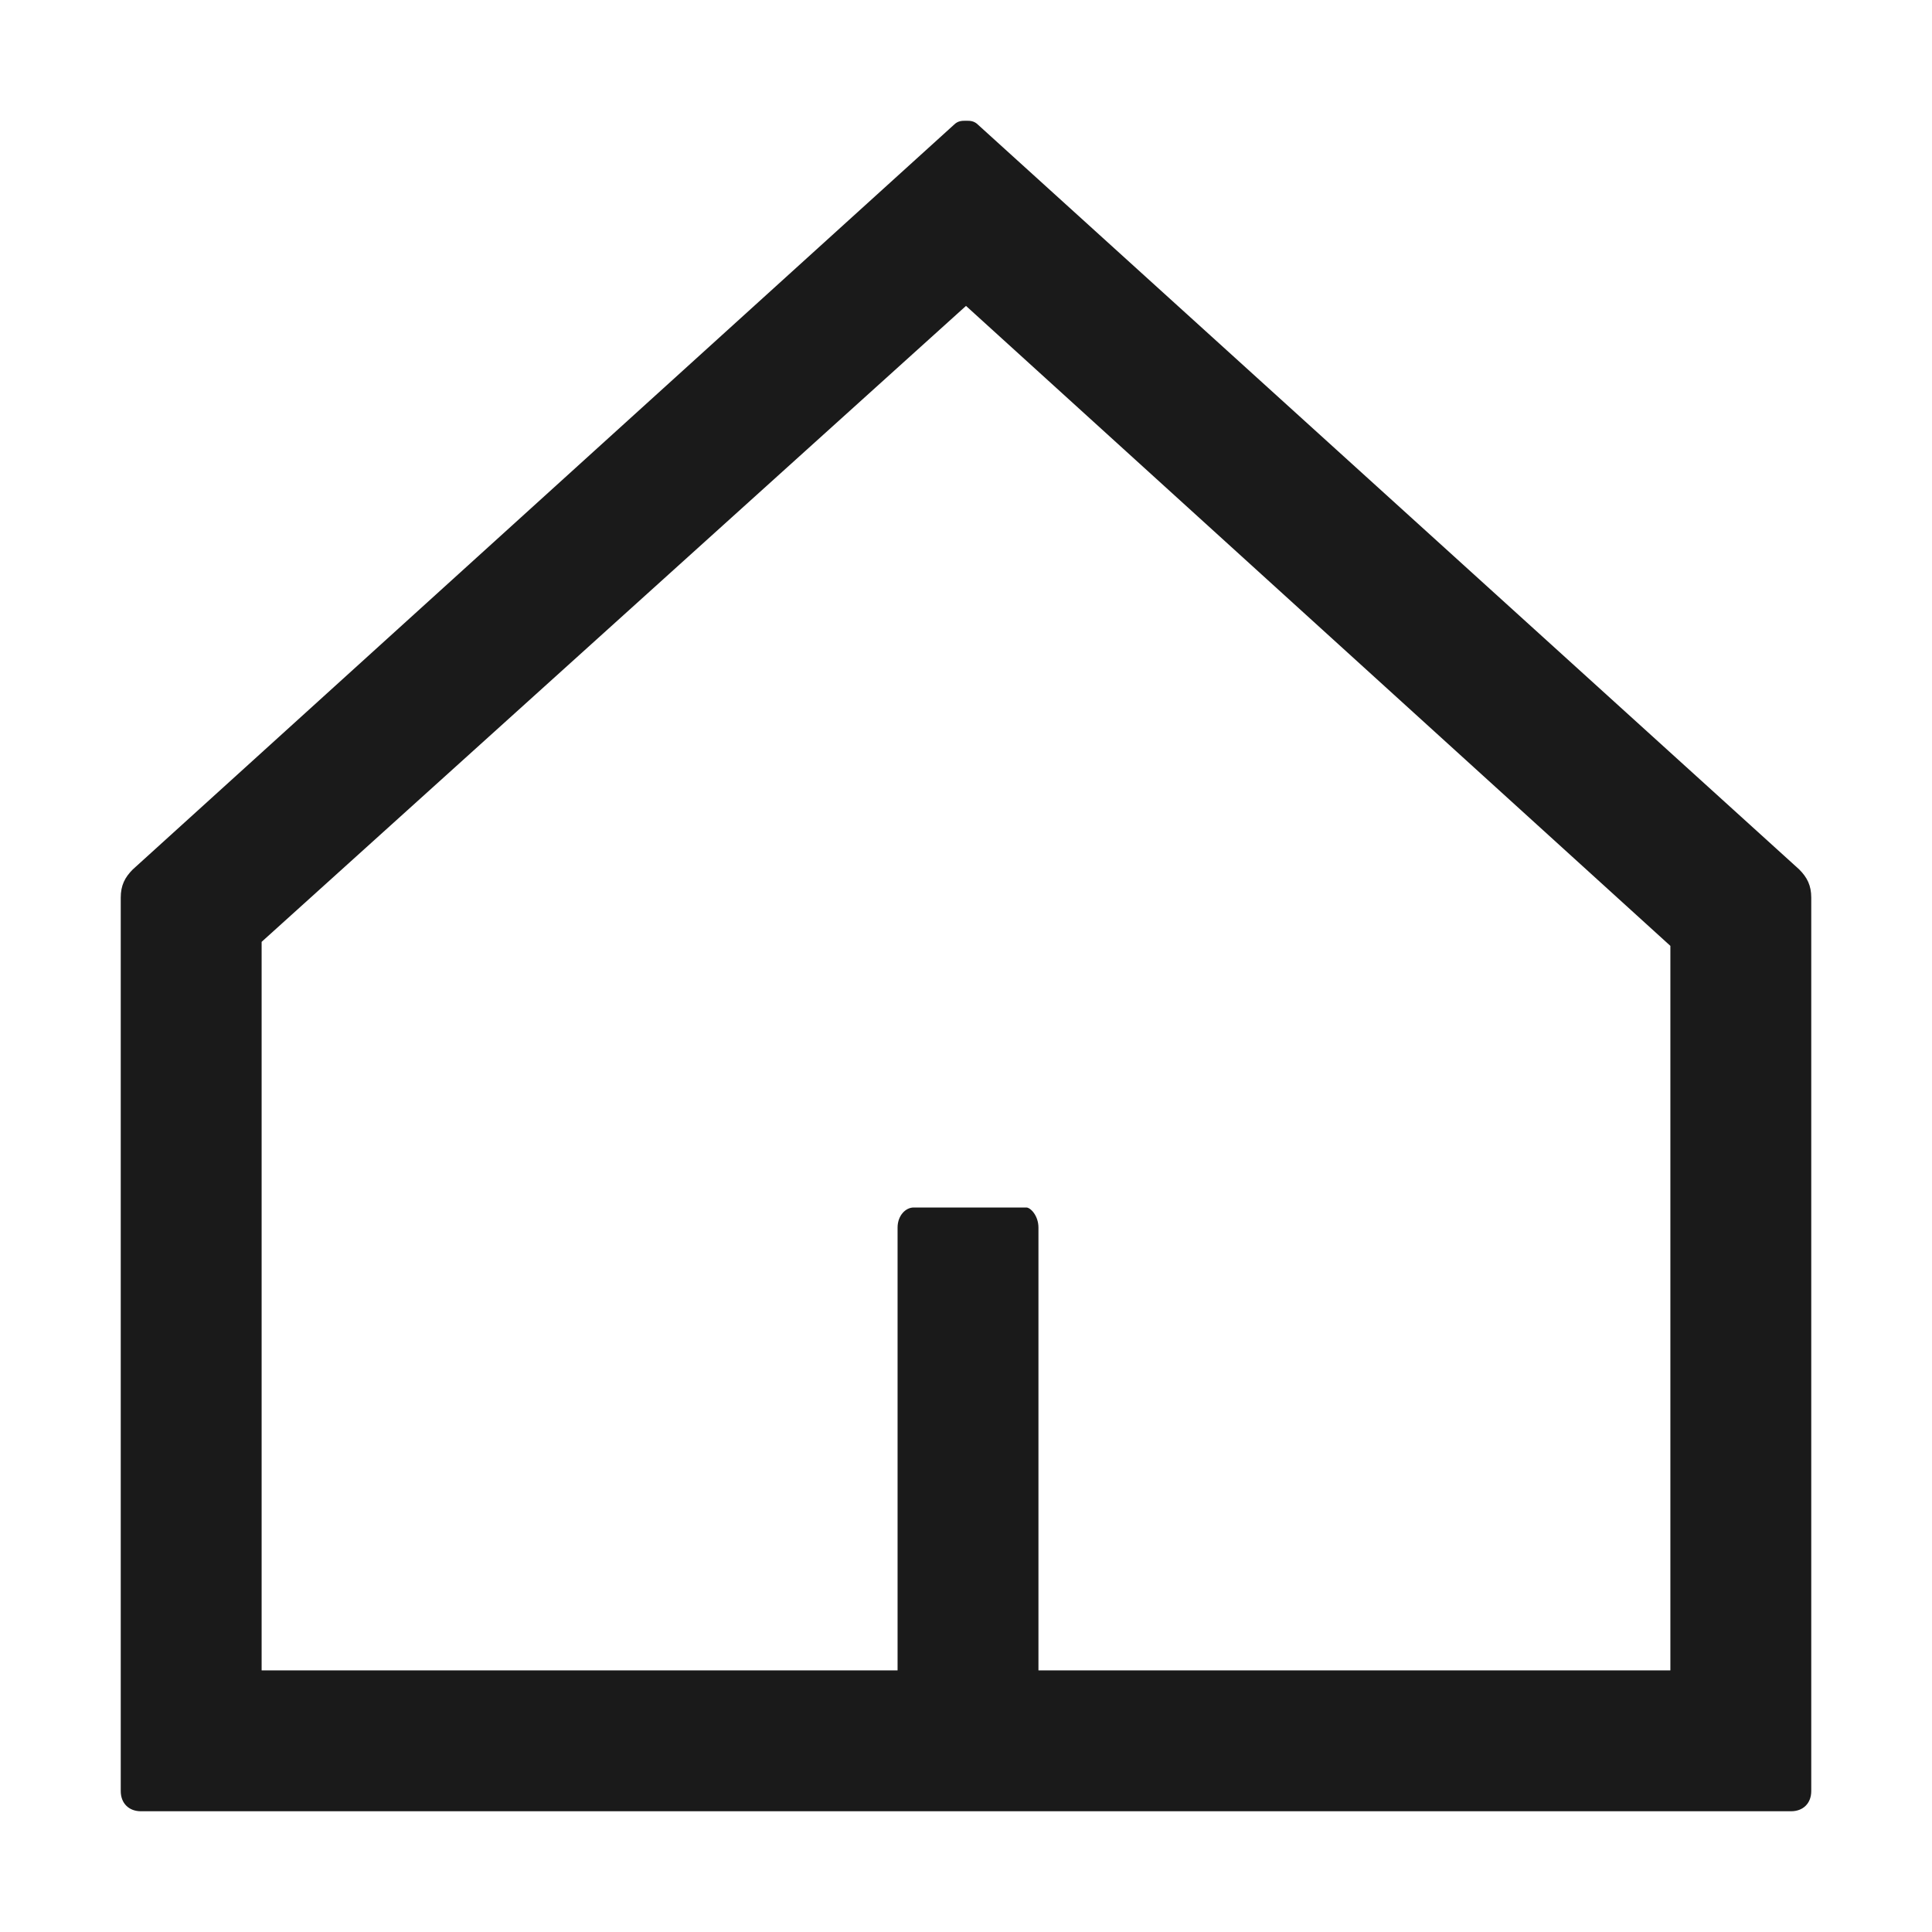
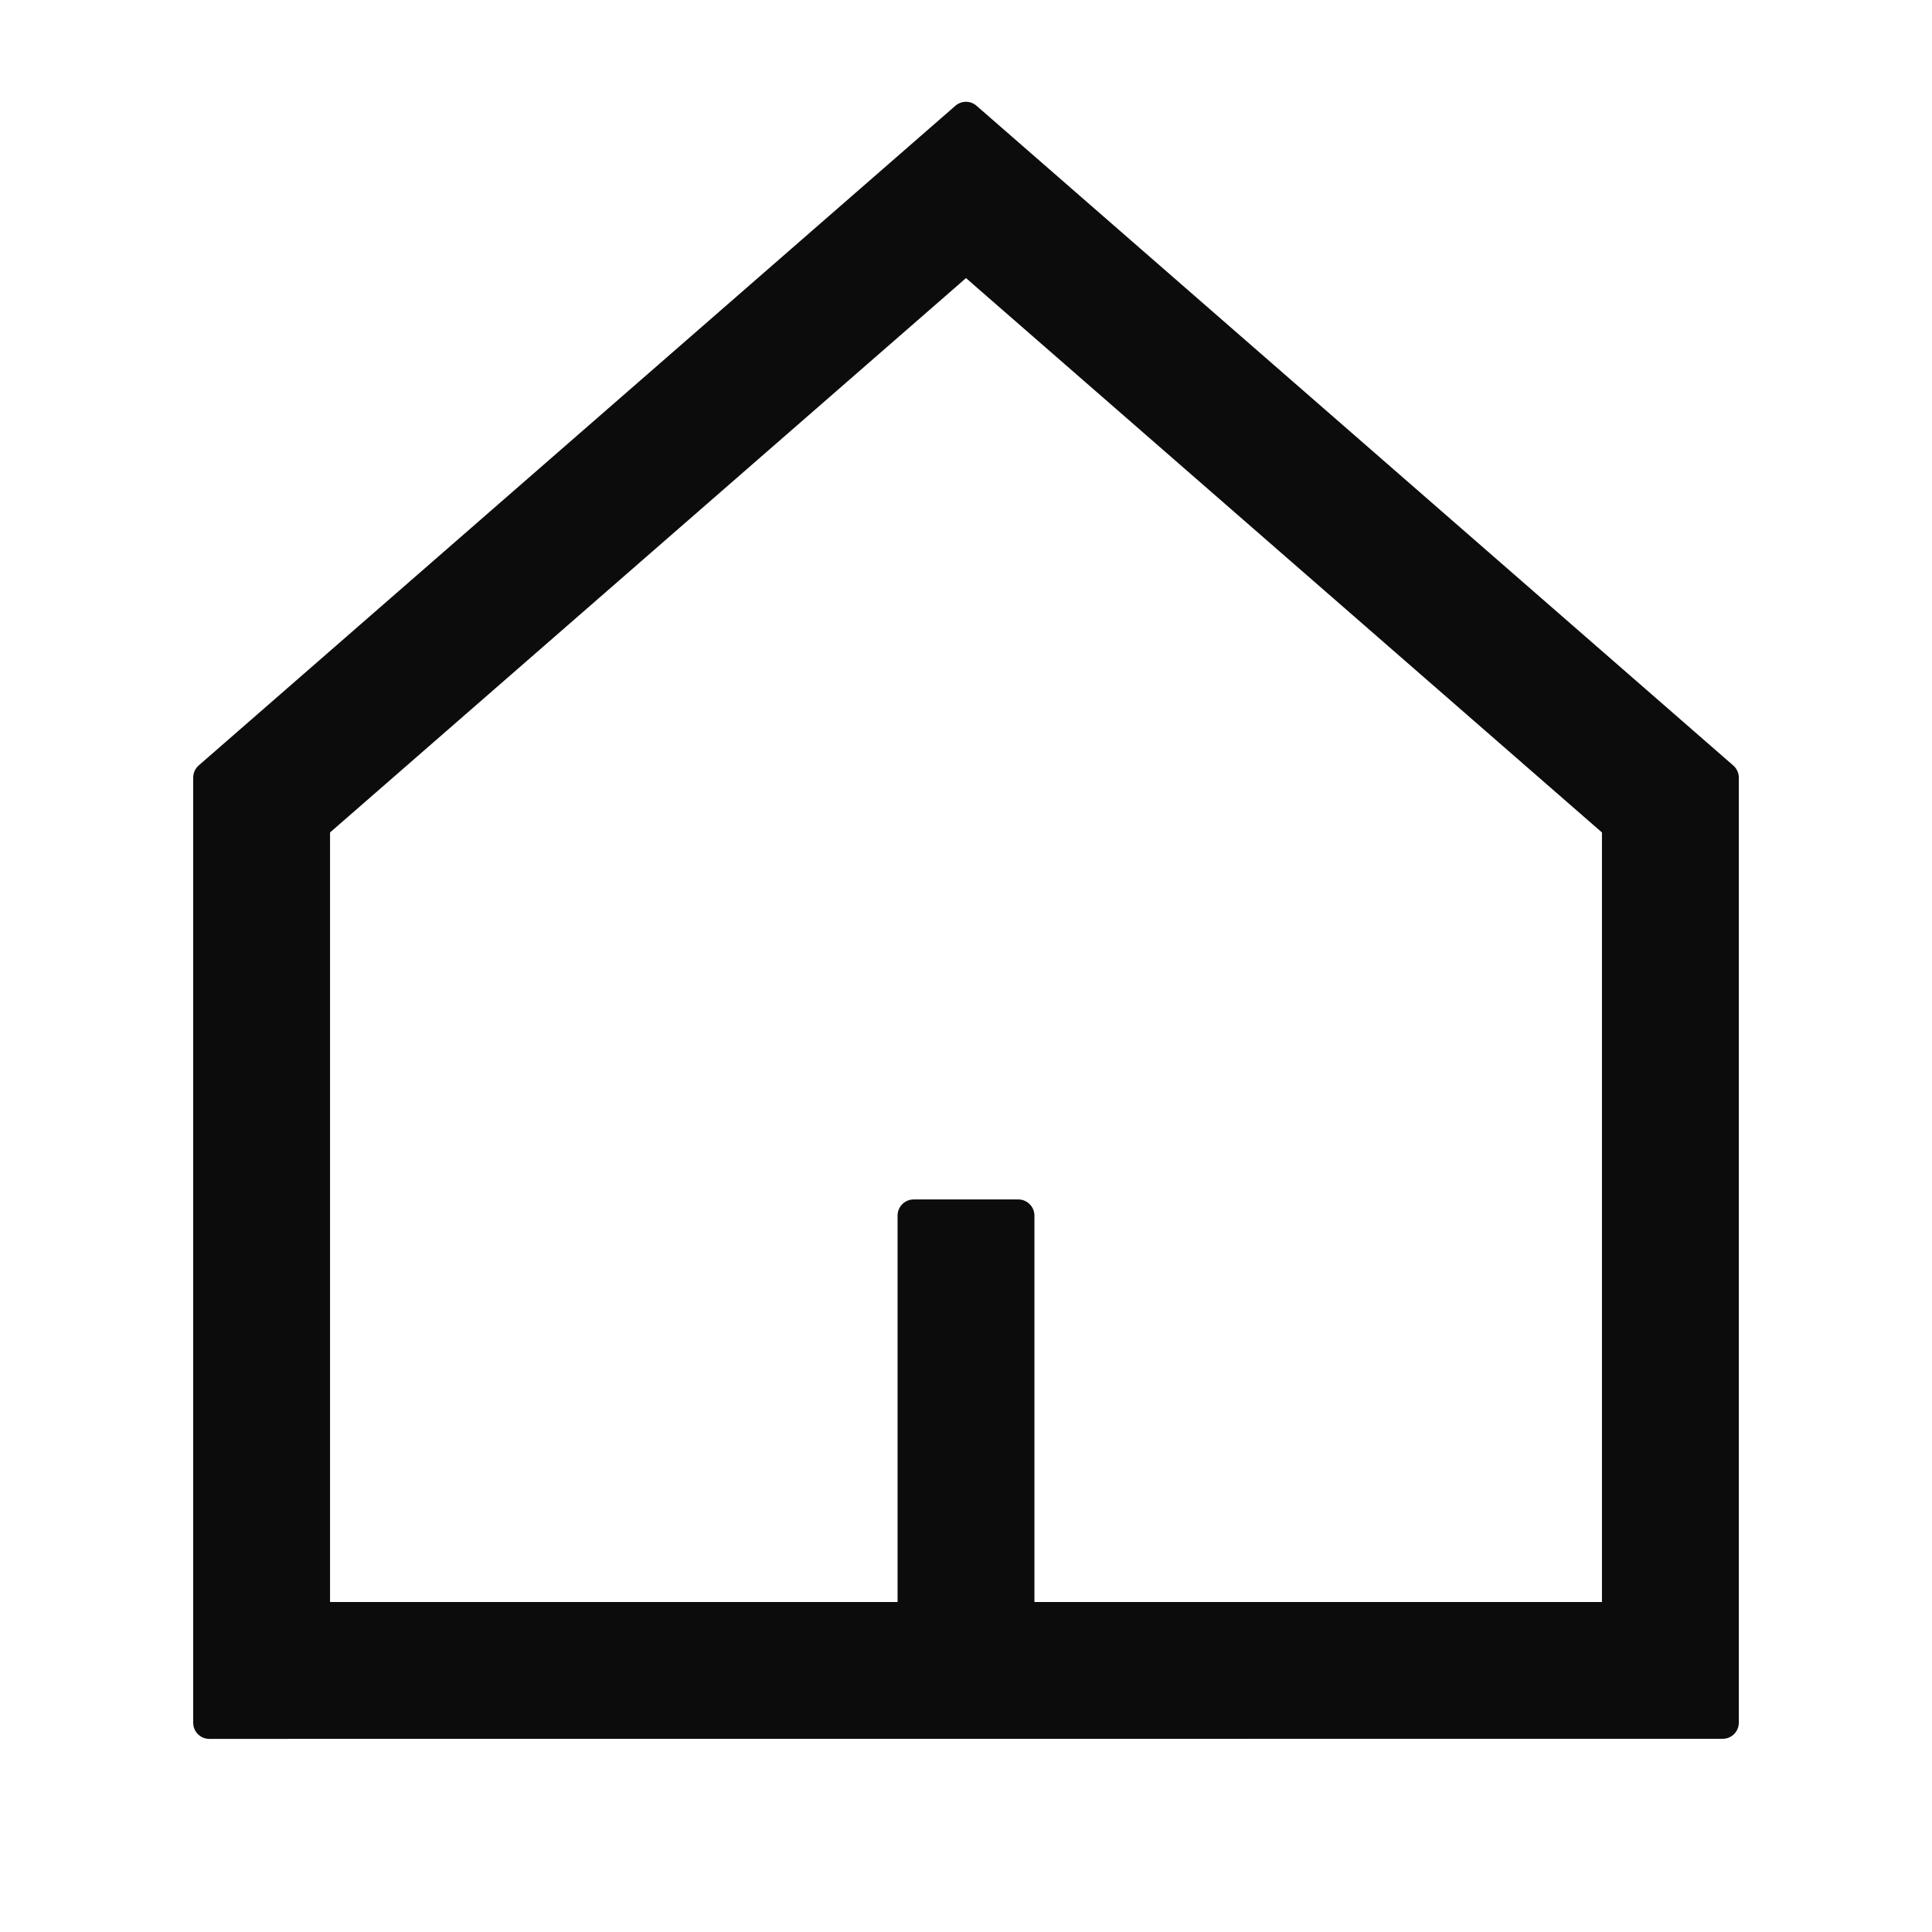
- <svg xmlns="http://www.w3.org/2000/svg" width="24" height="24" fill="none">
-   <path d="m22.35 10.8-10.2-9.25c-.05-.05-.1-.05-.15-.05-.05 0-.1 0-.15.05L1.65 10.8c-.1.1-.15.2-.15.35v11.1c0 .15.1.25.25.25h20.5c.15 0 .25-.1.25-.25v-11.1c0-.15-.05-.25-.15-.35Zm-1.6 9.95H12.9v-5.5c0-.15-.1-.25-.15-.25h-1.4c-.1 0-.2.1-.2.25v5.5h-7.9V11.7L12 3.8l8.75 7.95v9Z" fill="#1A1A1A" />
+ <svg xmlns="http://www.w3.org/2000/svg" width="24" height="24" viewBox="0 0 24 24" fill="none">
+   <path d="M2.6 21.601C2.489 21.601 2.4 21.511 2.4 21.401V9.659C2.4 9.602 2.425 9.547 2.468 9.509L11.868 1.314C11.944 1.248 12.056 1.248 12.131 1.314L21.531 9.509C21.575 9.547 21.6 9.602 21.6 9.659V21.4C21.6 21.511 21.51 21.6 21.4 21.6L2.6 21.601ZM12.85 19.901H19.9V10.341L12.099 3.541L12 3.454L11.901 3.541L4.1 10.341V19.901H11.15V15.101C11.15 14.99 11.239 14.9 11.35 14.9H12.65C12.76 14.9 12.85 14.99 12.85 15.101V19.901Z" fill="#0C0C0C" />
</svg>
